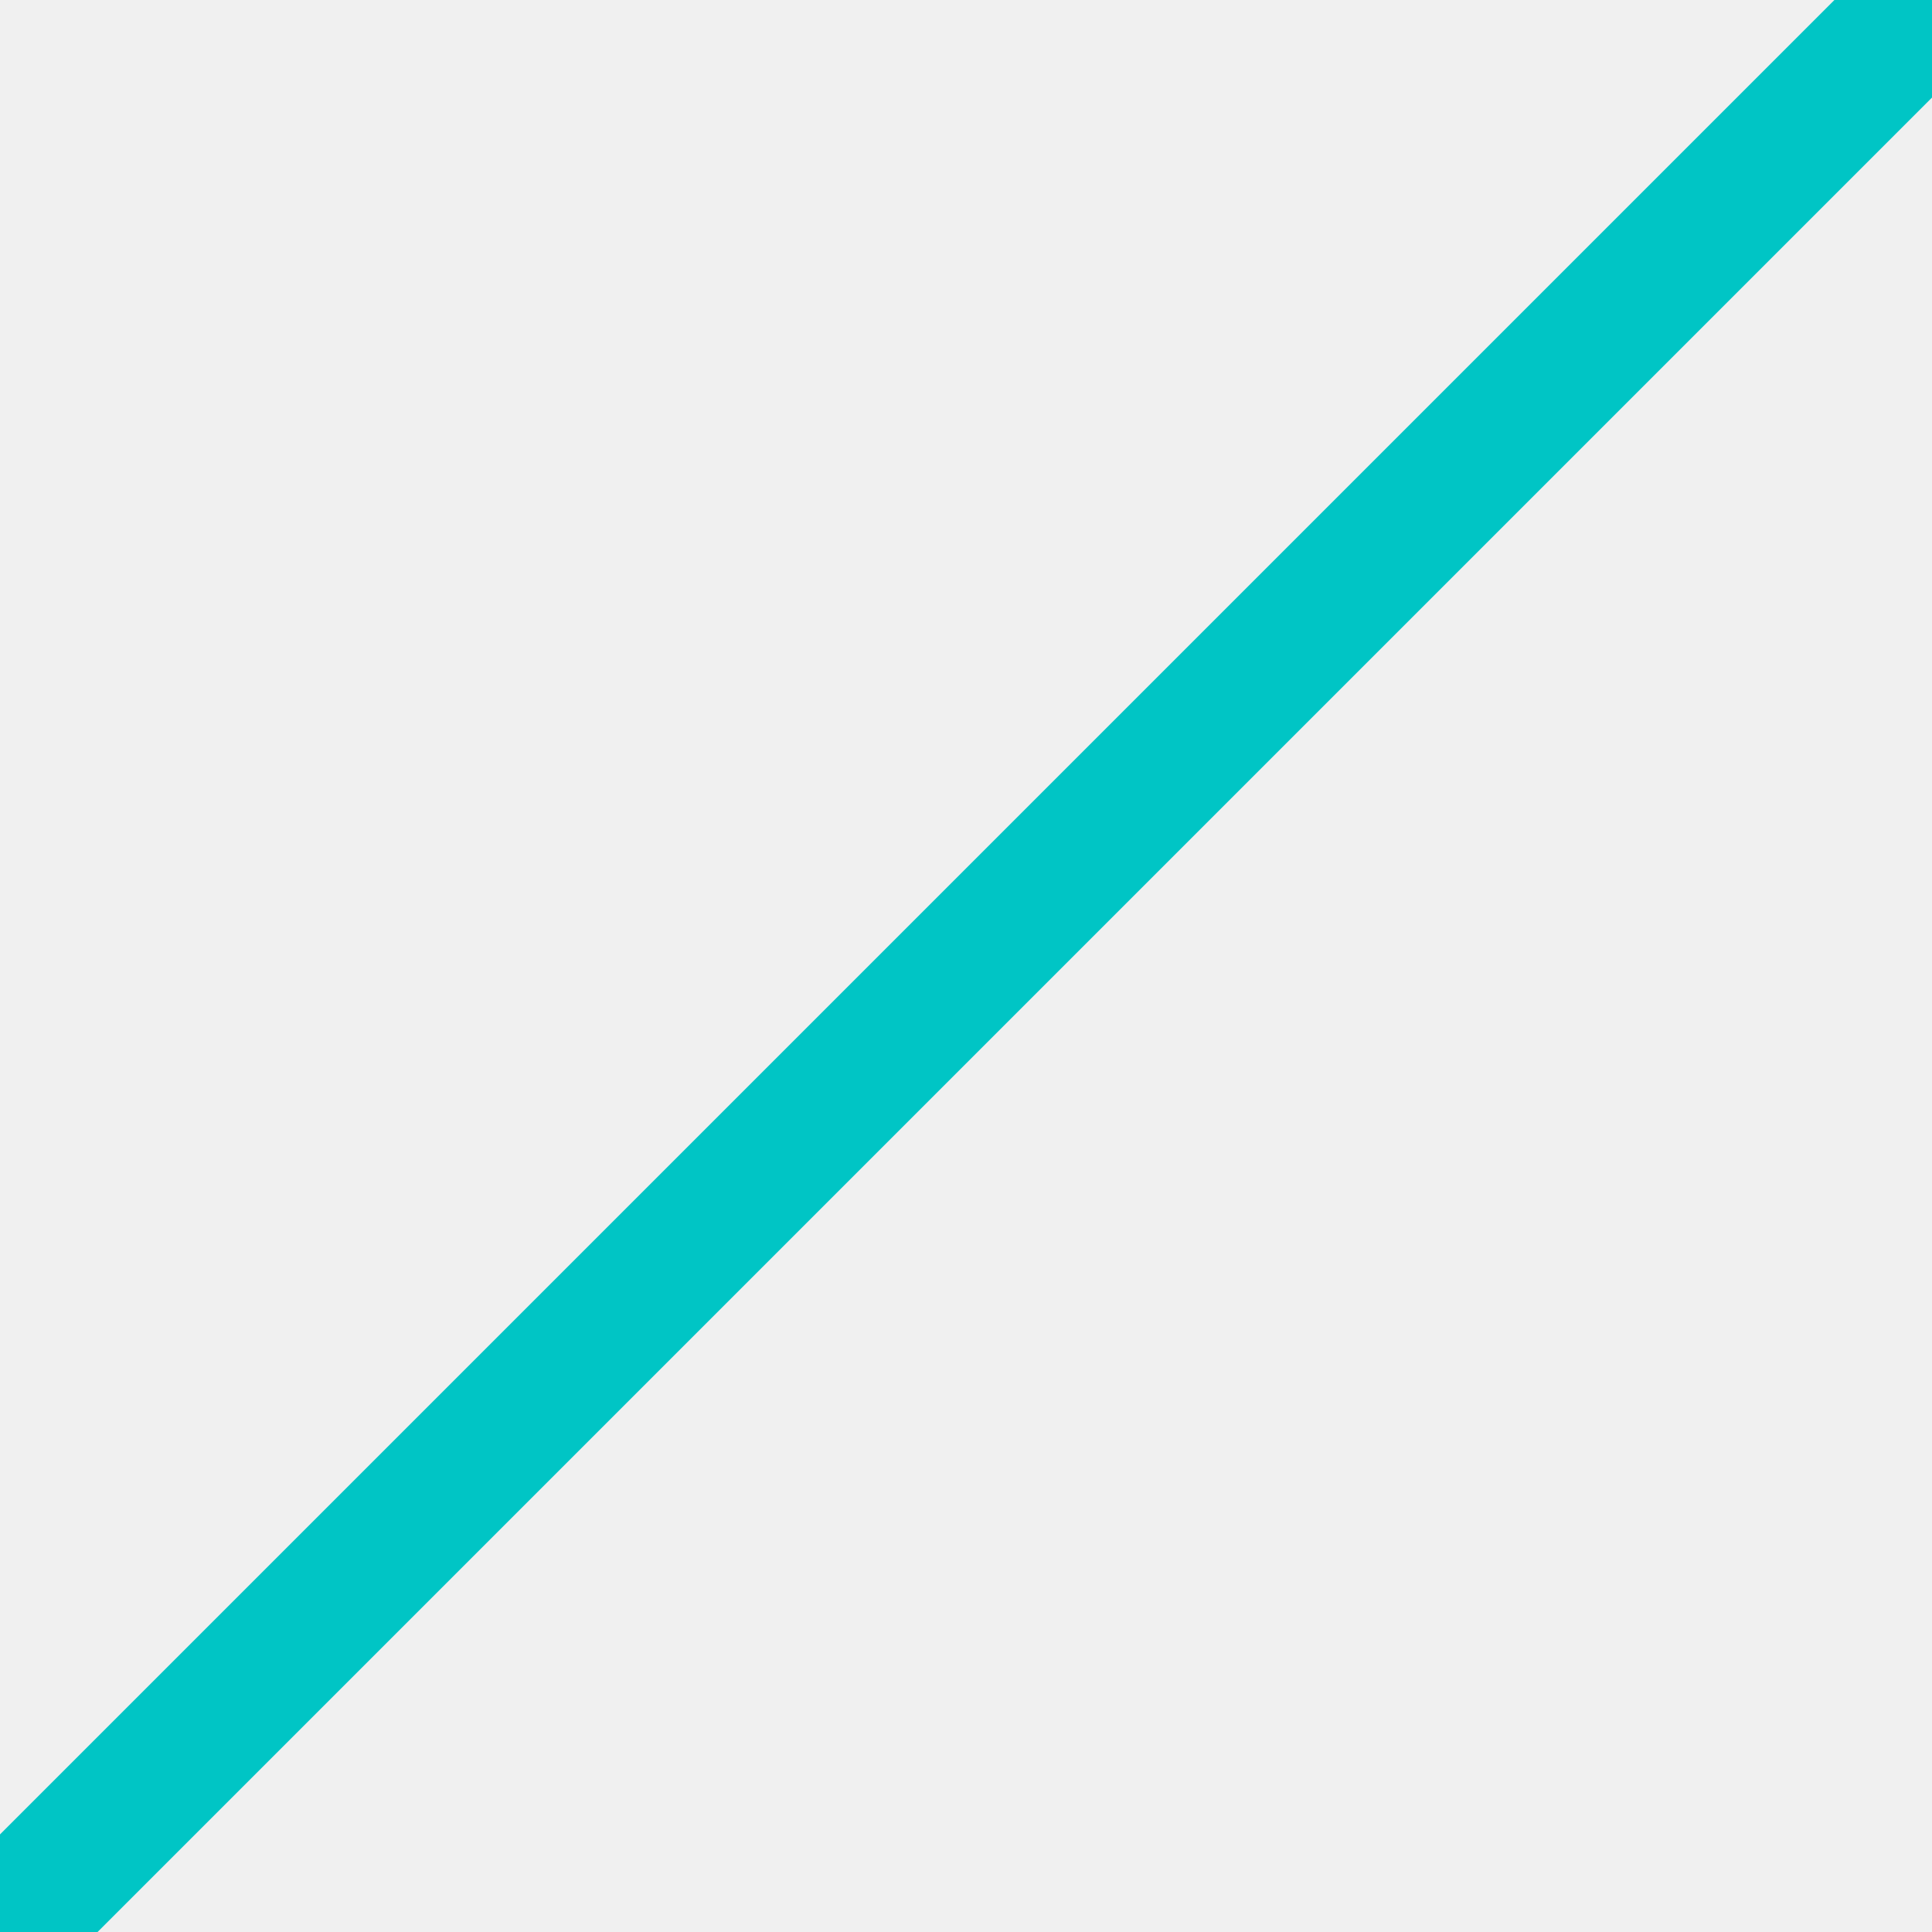
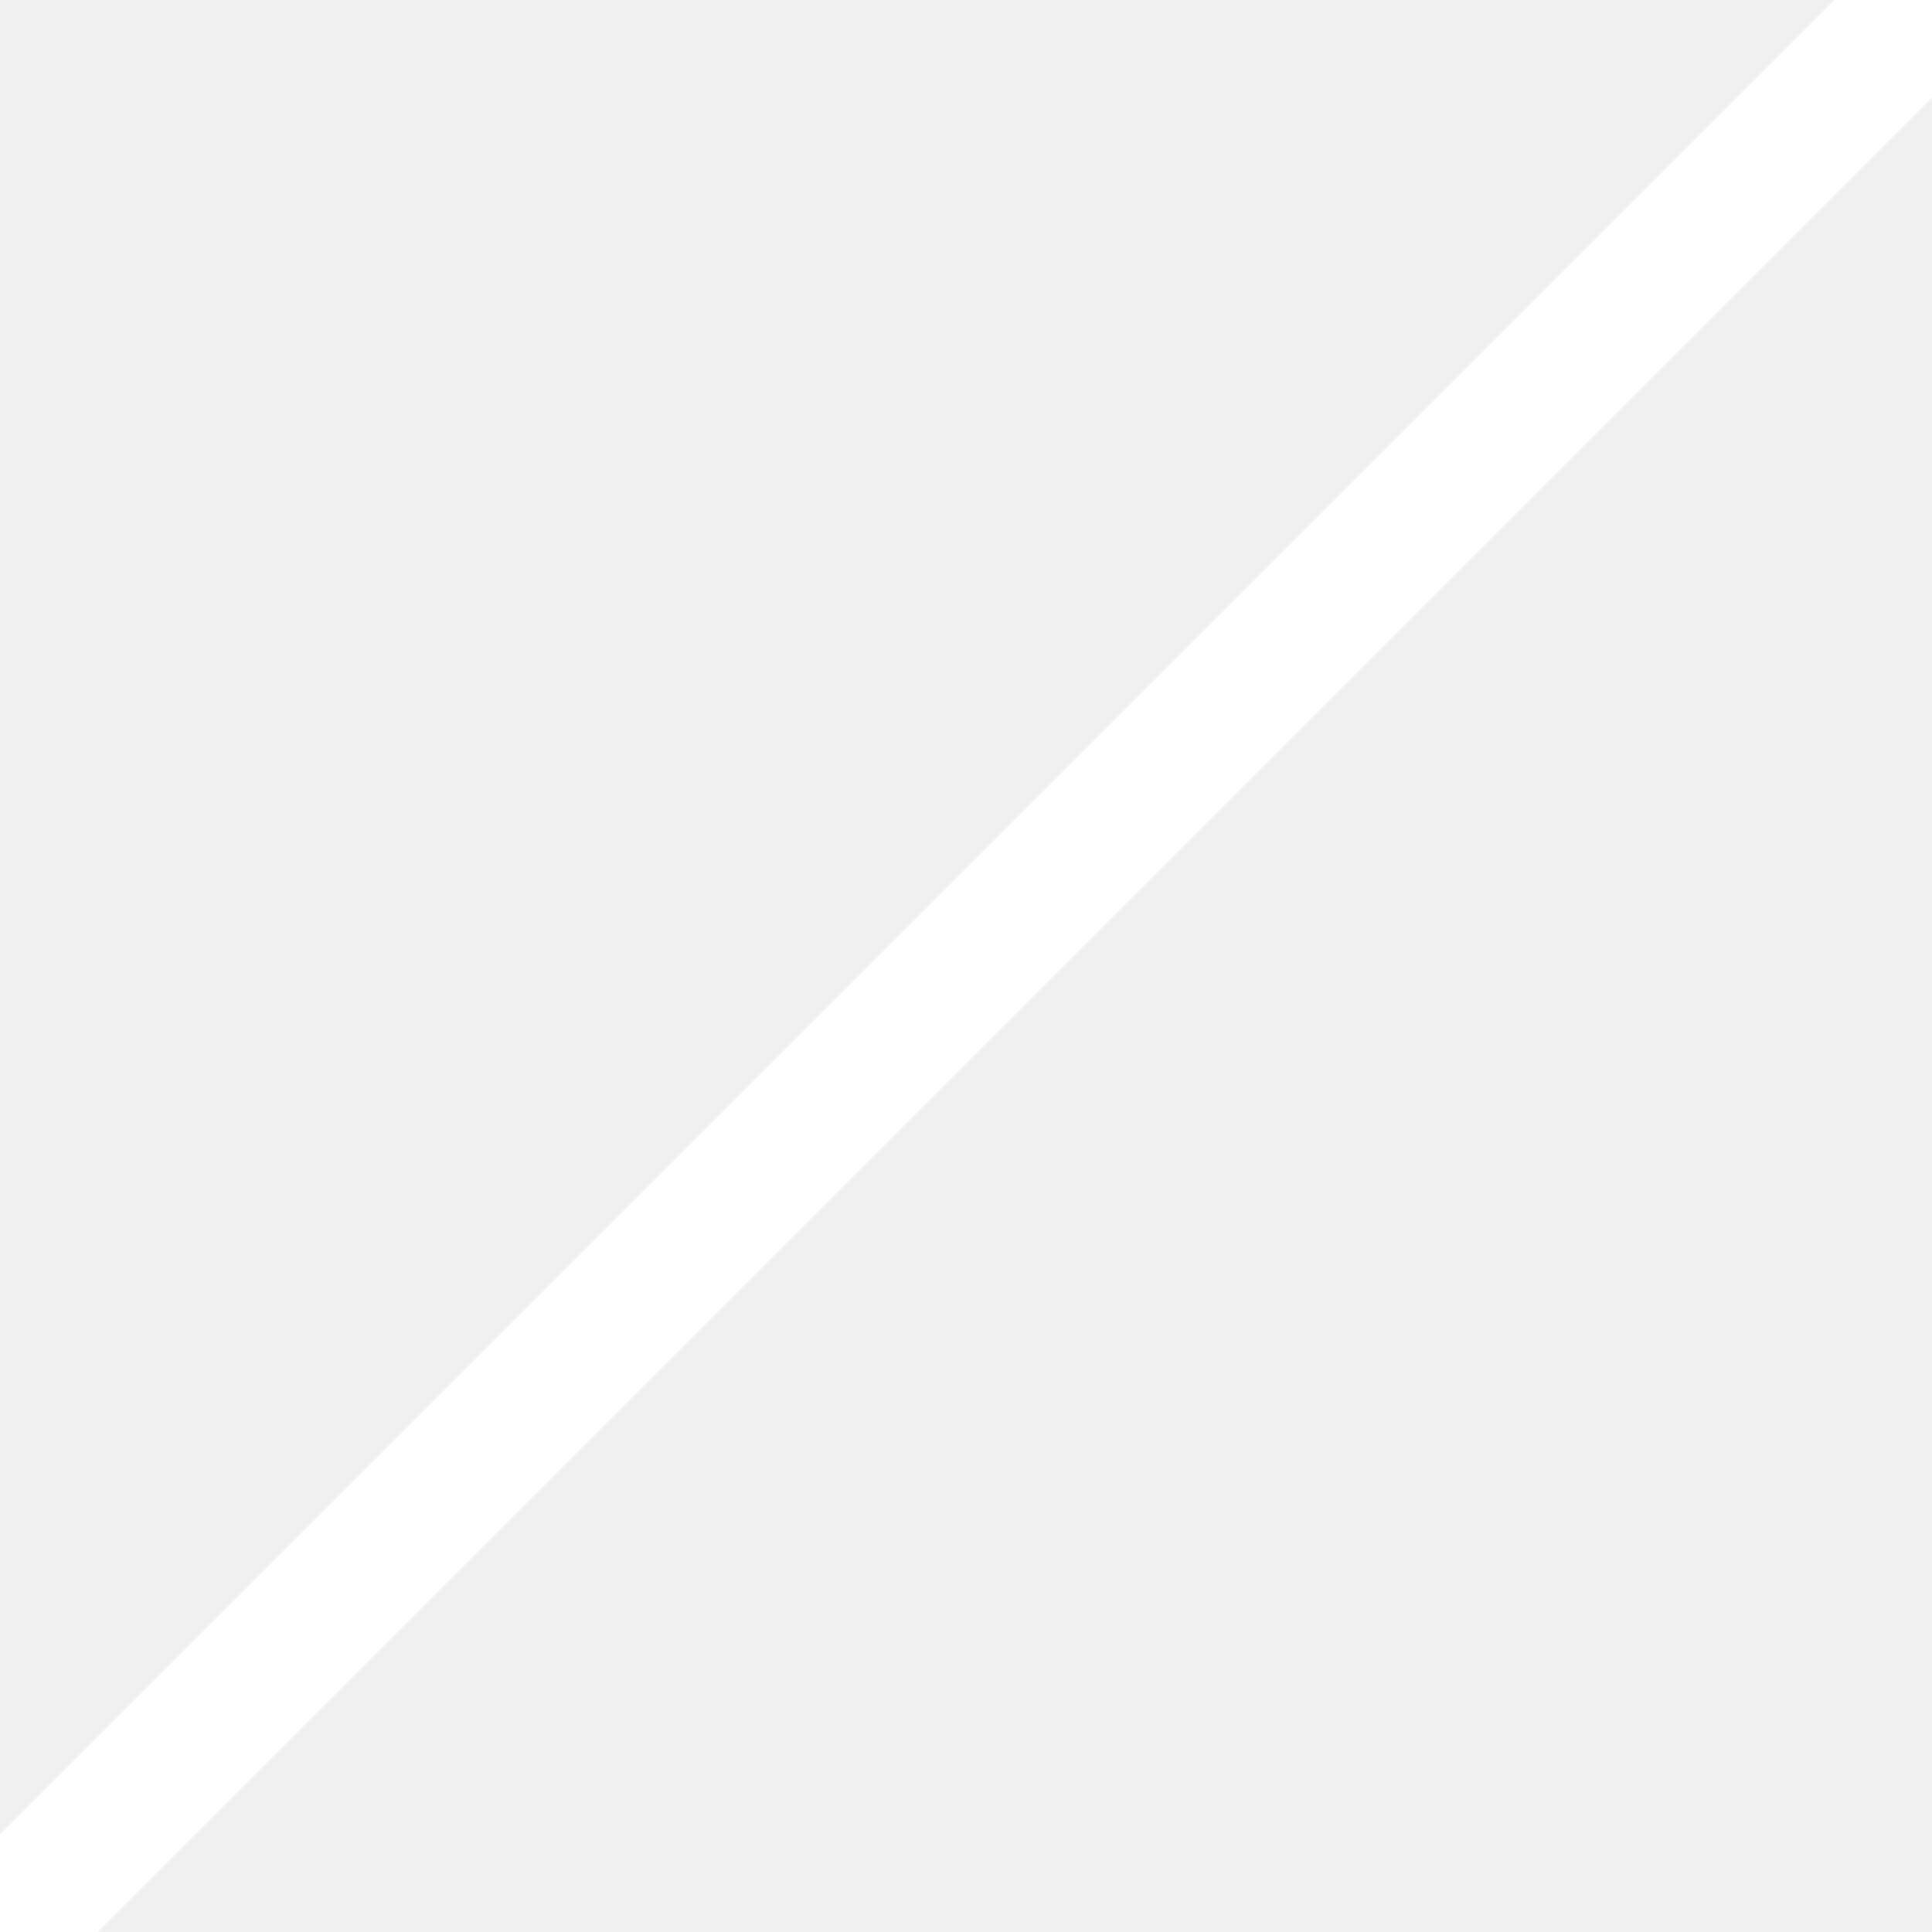
<svg xmlns="http://www.w3.org/2000/svg" width="14" height="14" viewBox="0 0 14 14" fill="none">
  <g clip-path="url(#clip0_22_271)">
-     <path d="M0 14L14 -2.37419e-07" stroke="#00C5C5" stroke-linecap="round" />
+     <path d="M0 14L14 -2.37419e-07" stroke="white" stroke-linecap="round" />
  </g>
  <defs>
    <clipPath id="clip0_22_271">
      <rect width="14" height="14" fill="white" />
    </clipPath>
  </defs>
</svg>
